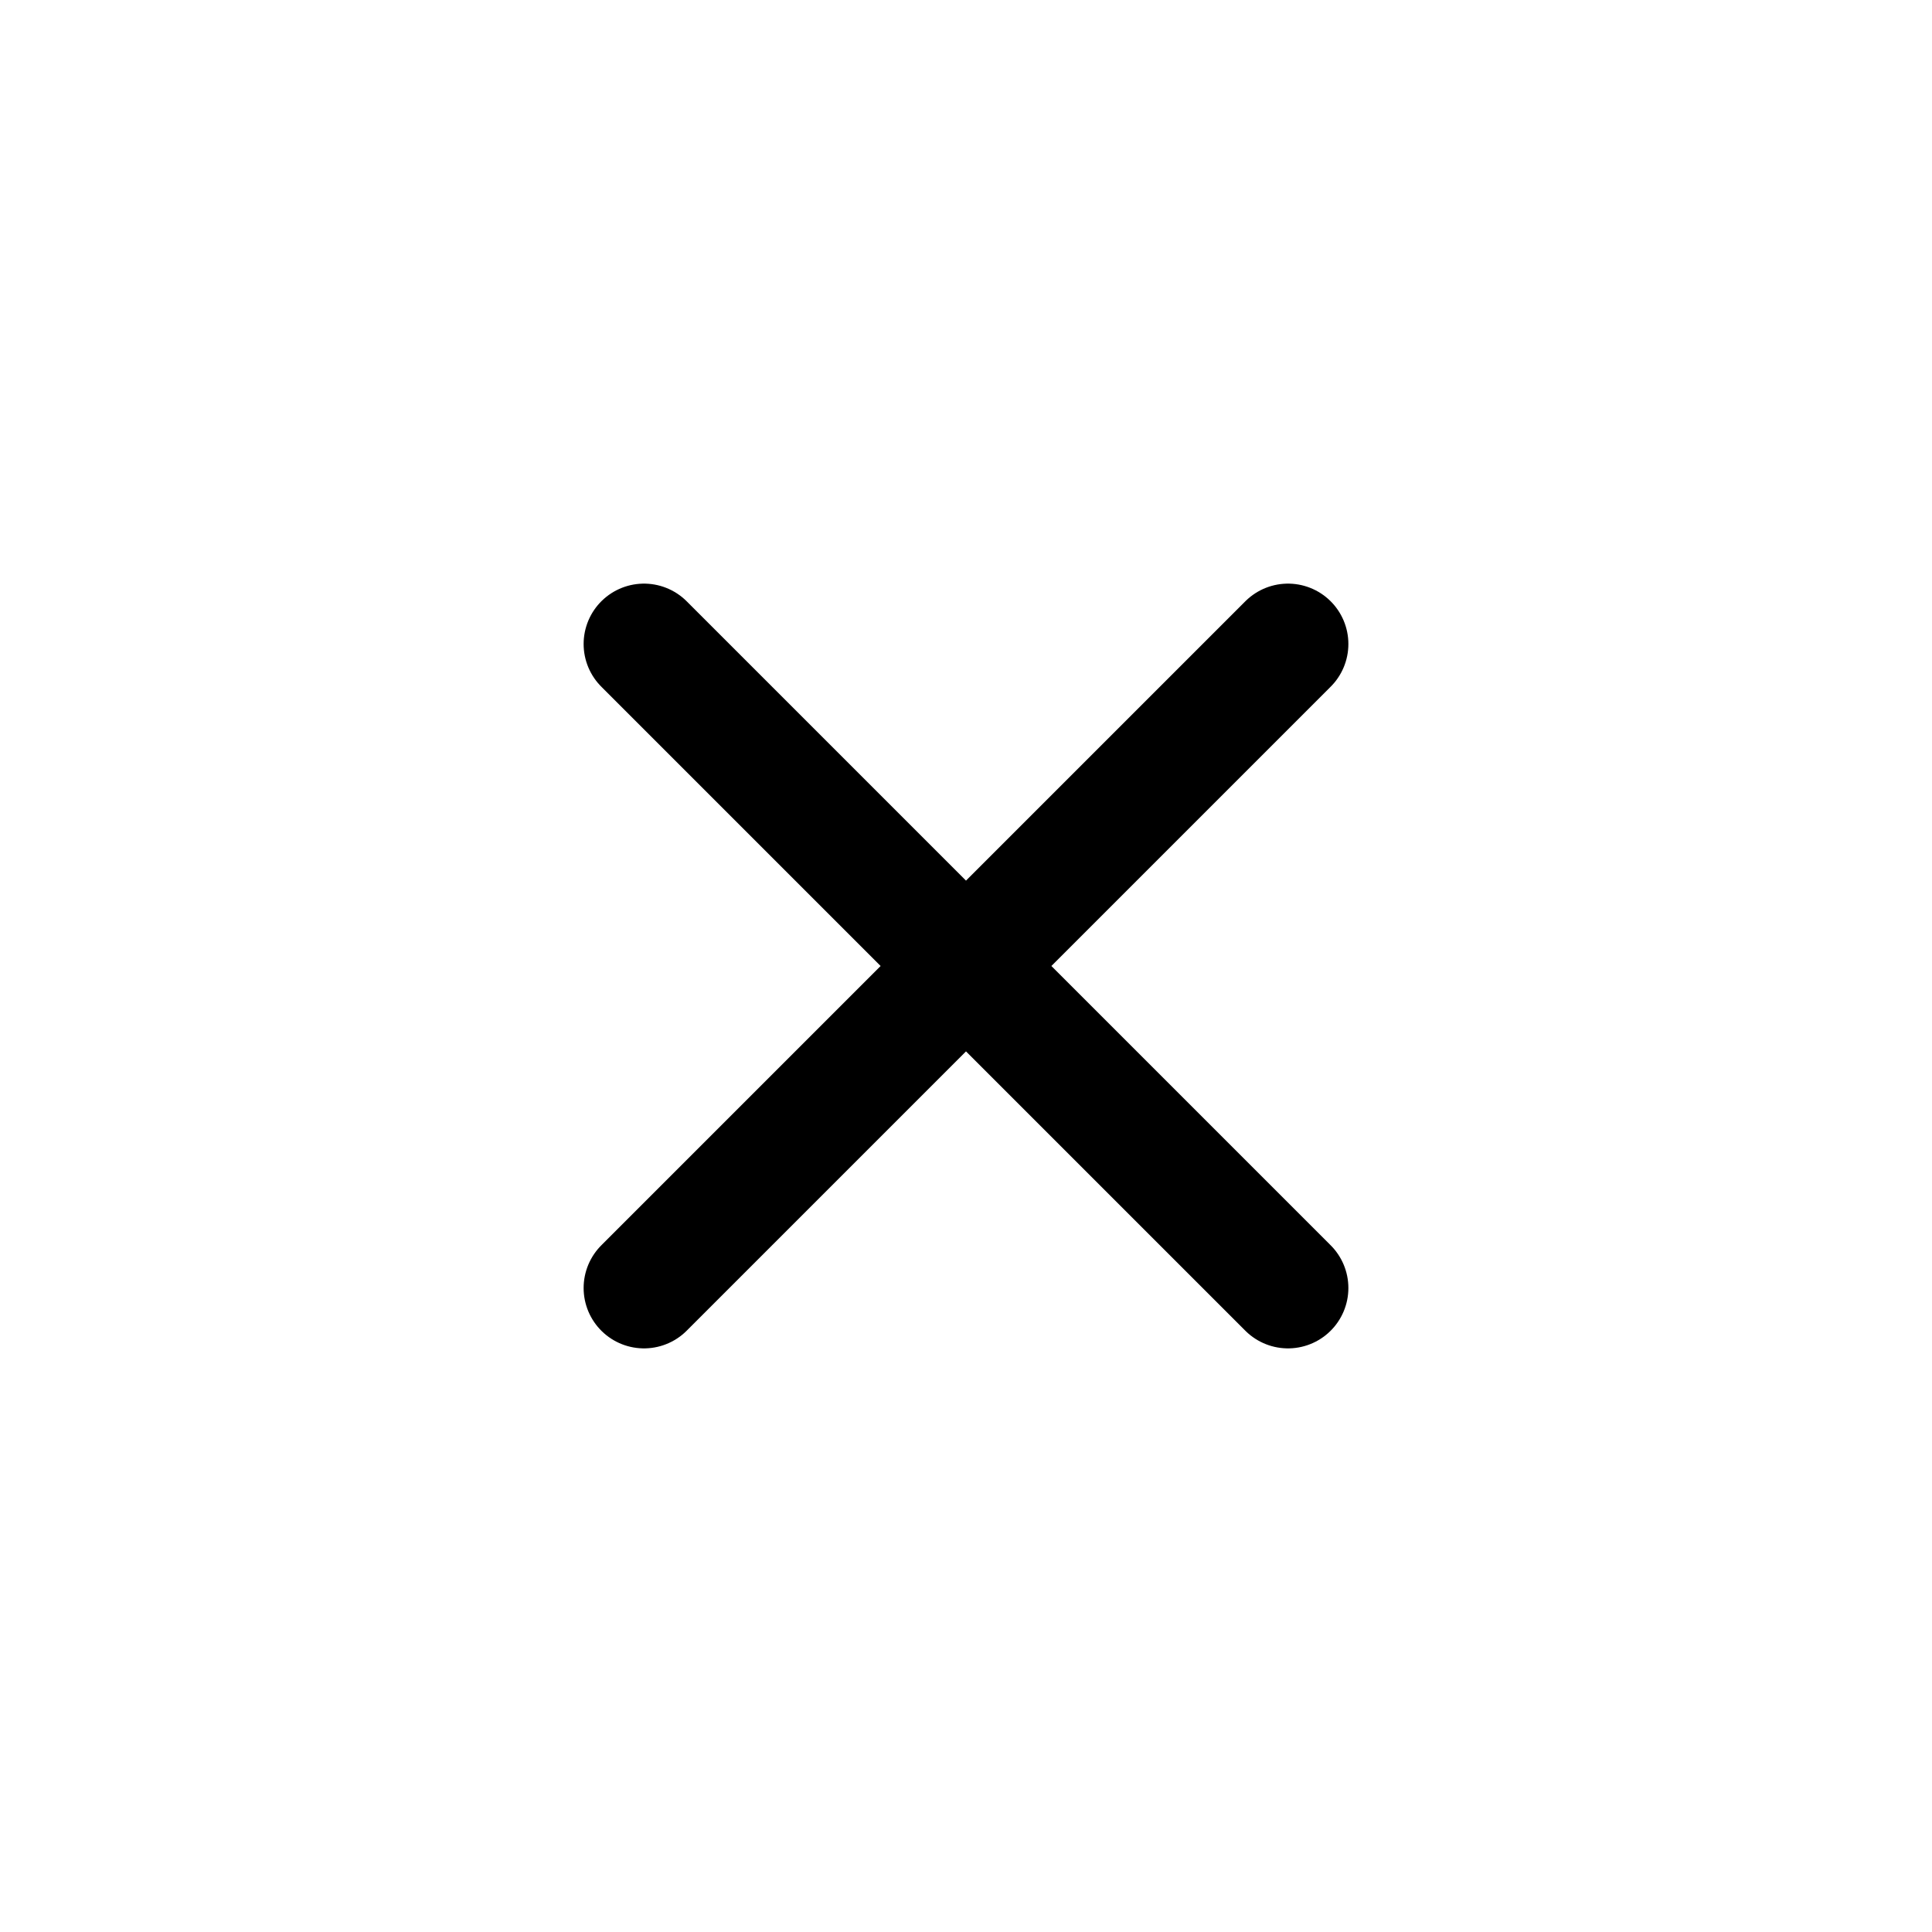
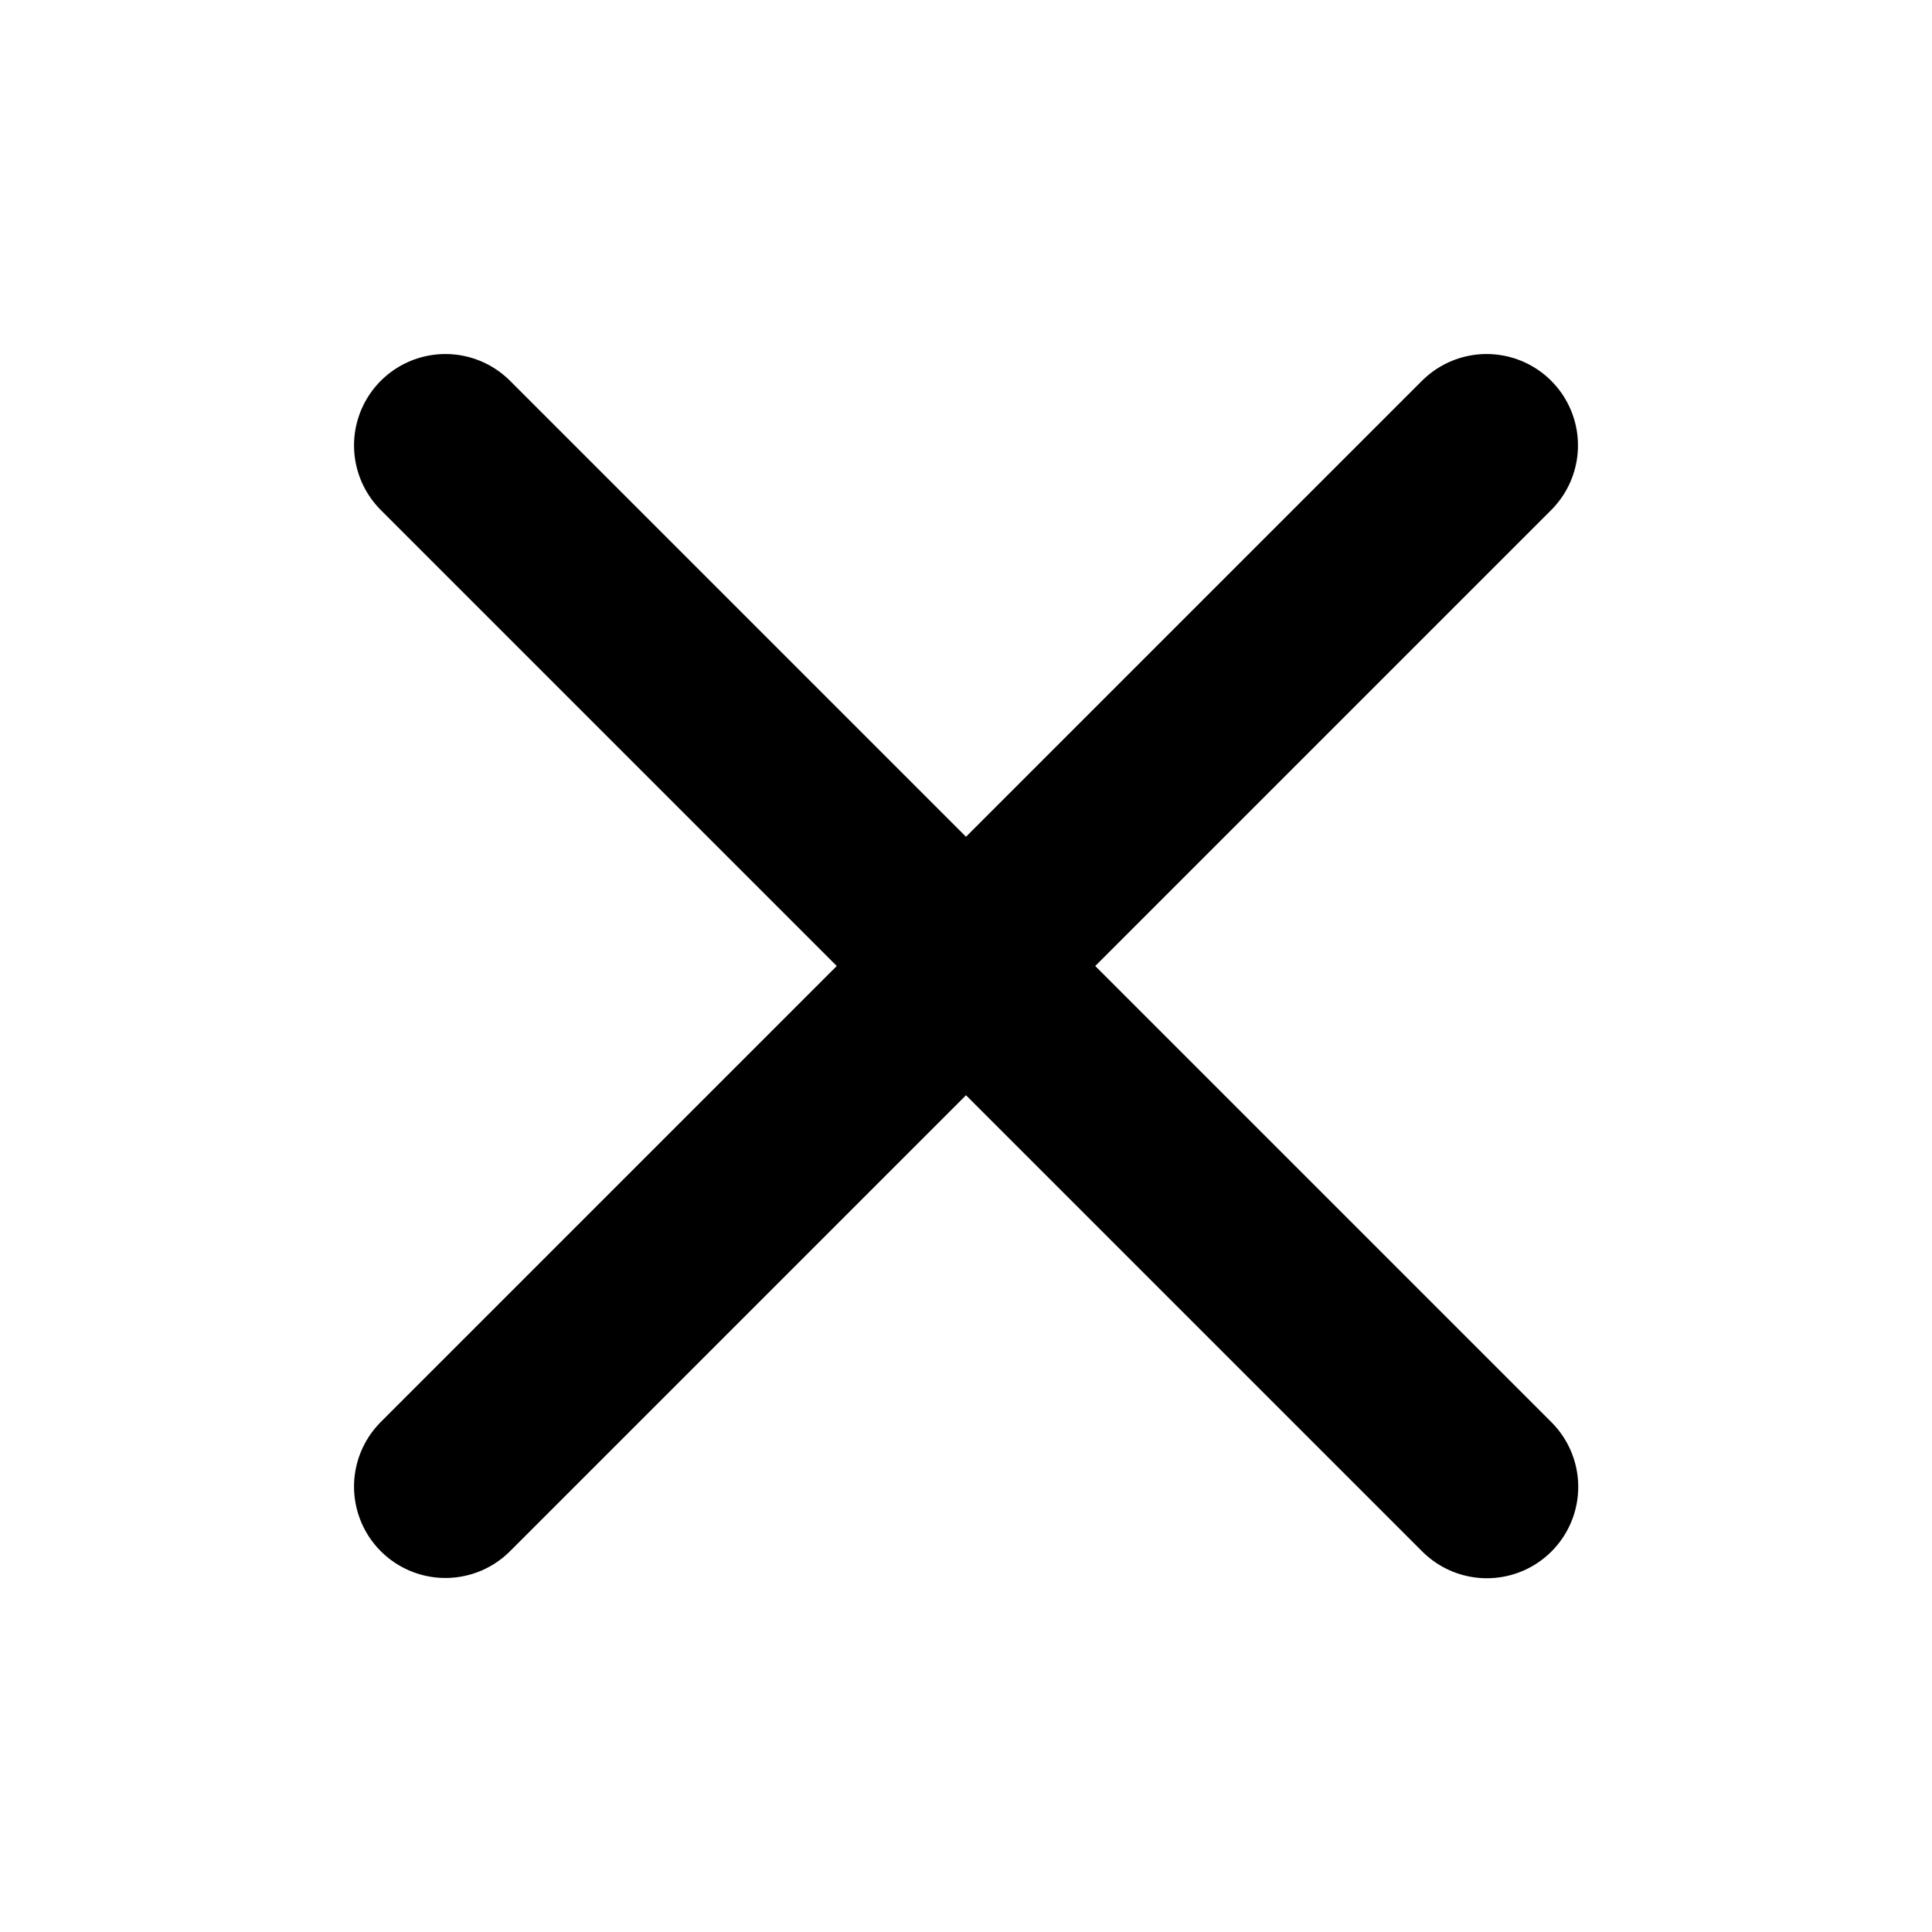
- <svg xmlns="http://www.w3.org/2000/svg" width="74px" height="74px" viewBox="0 0 24 24" fill="none" stroke="#111827">
-   <g id="SVGRepo_bgCarrier" stroke-width="0" />
-   <g id="SVGRepo_tracerCarrier" stroke-linecap="round" stroke-linejoin="round" stroke="#CCCCCC" stroke-width="0.048" />
+ <svg xmlns="http://www.w3.org/2000/svg" id="Calque_1" version="1.1" viewBox="0 0 74 74">
+   <defs>
+     <style>
+       .st0 {
+         fill: none;
+         stroke: #000;
+         stroke-linecap: round;
+         stroke-linejoin: round;
+         stroke-width: 7px;
+       }
+     </style>
+   </defs>
  <g id="SVGRepo_iconCarrier">
-     <path d="M16 8L8 16M8 8L16 16" stroke="#000000" stroke-width="1.5" stroke-linecap="round" stroke-linejoin="round" />
+     <path class="st0" d="M56.94,17.06L17.06,56.94M17.06,17.06l39.89,39.89" />
  </g>
</svg>
